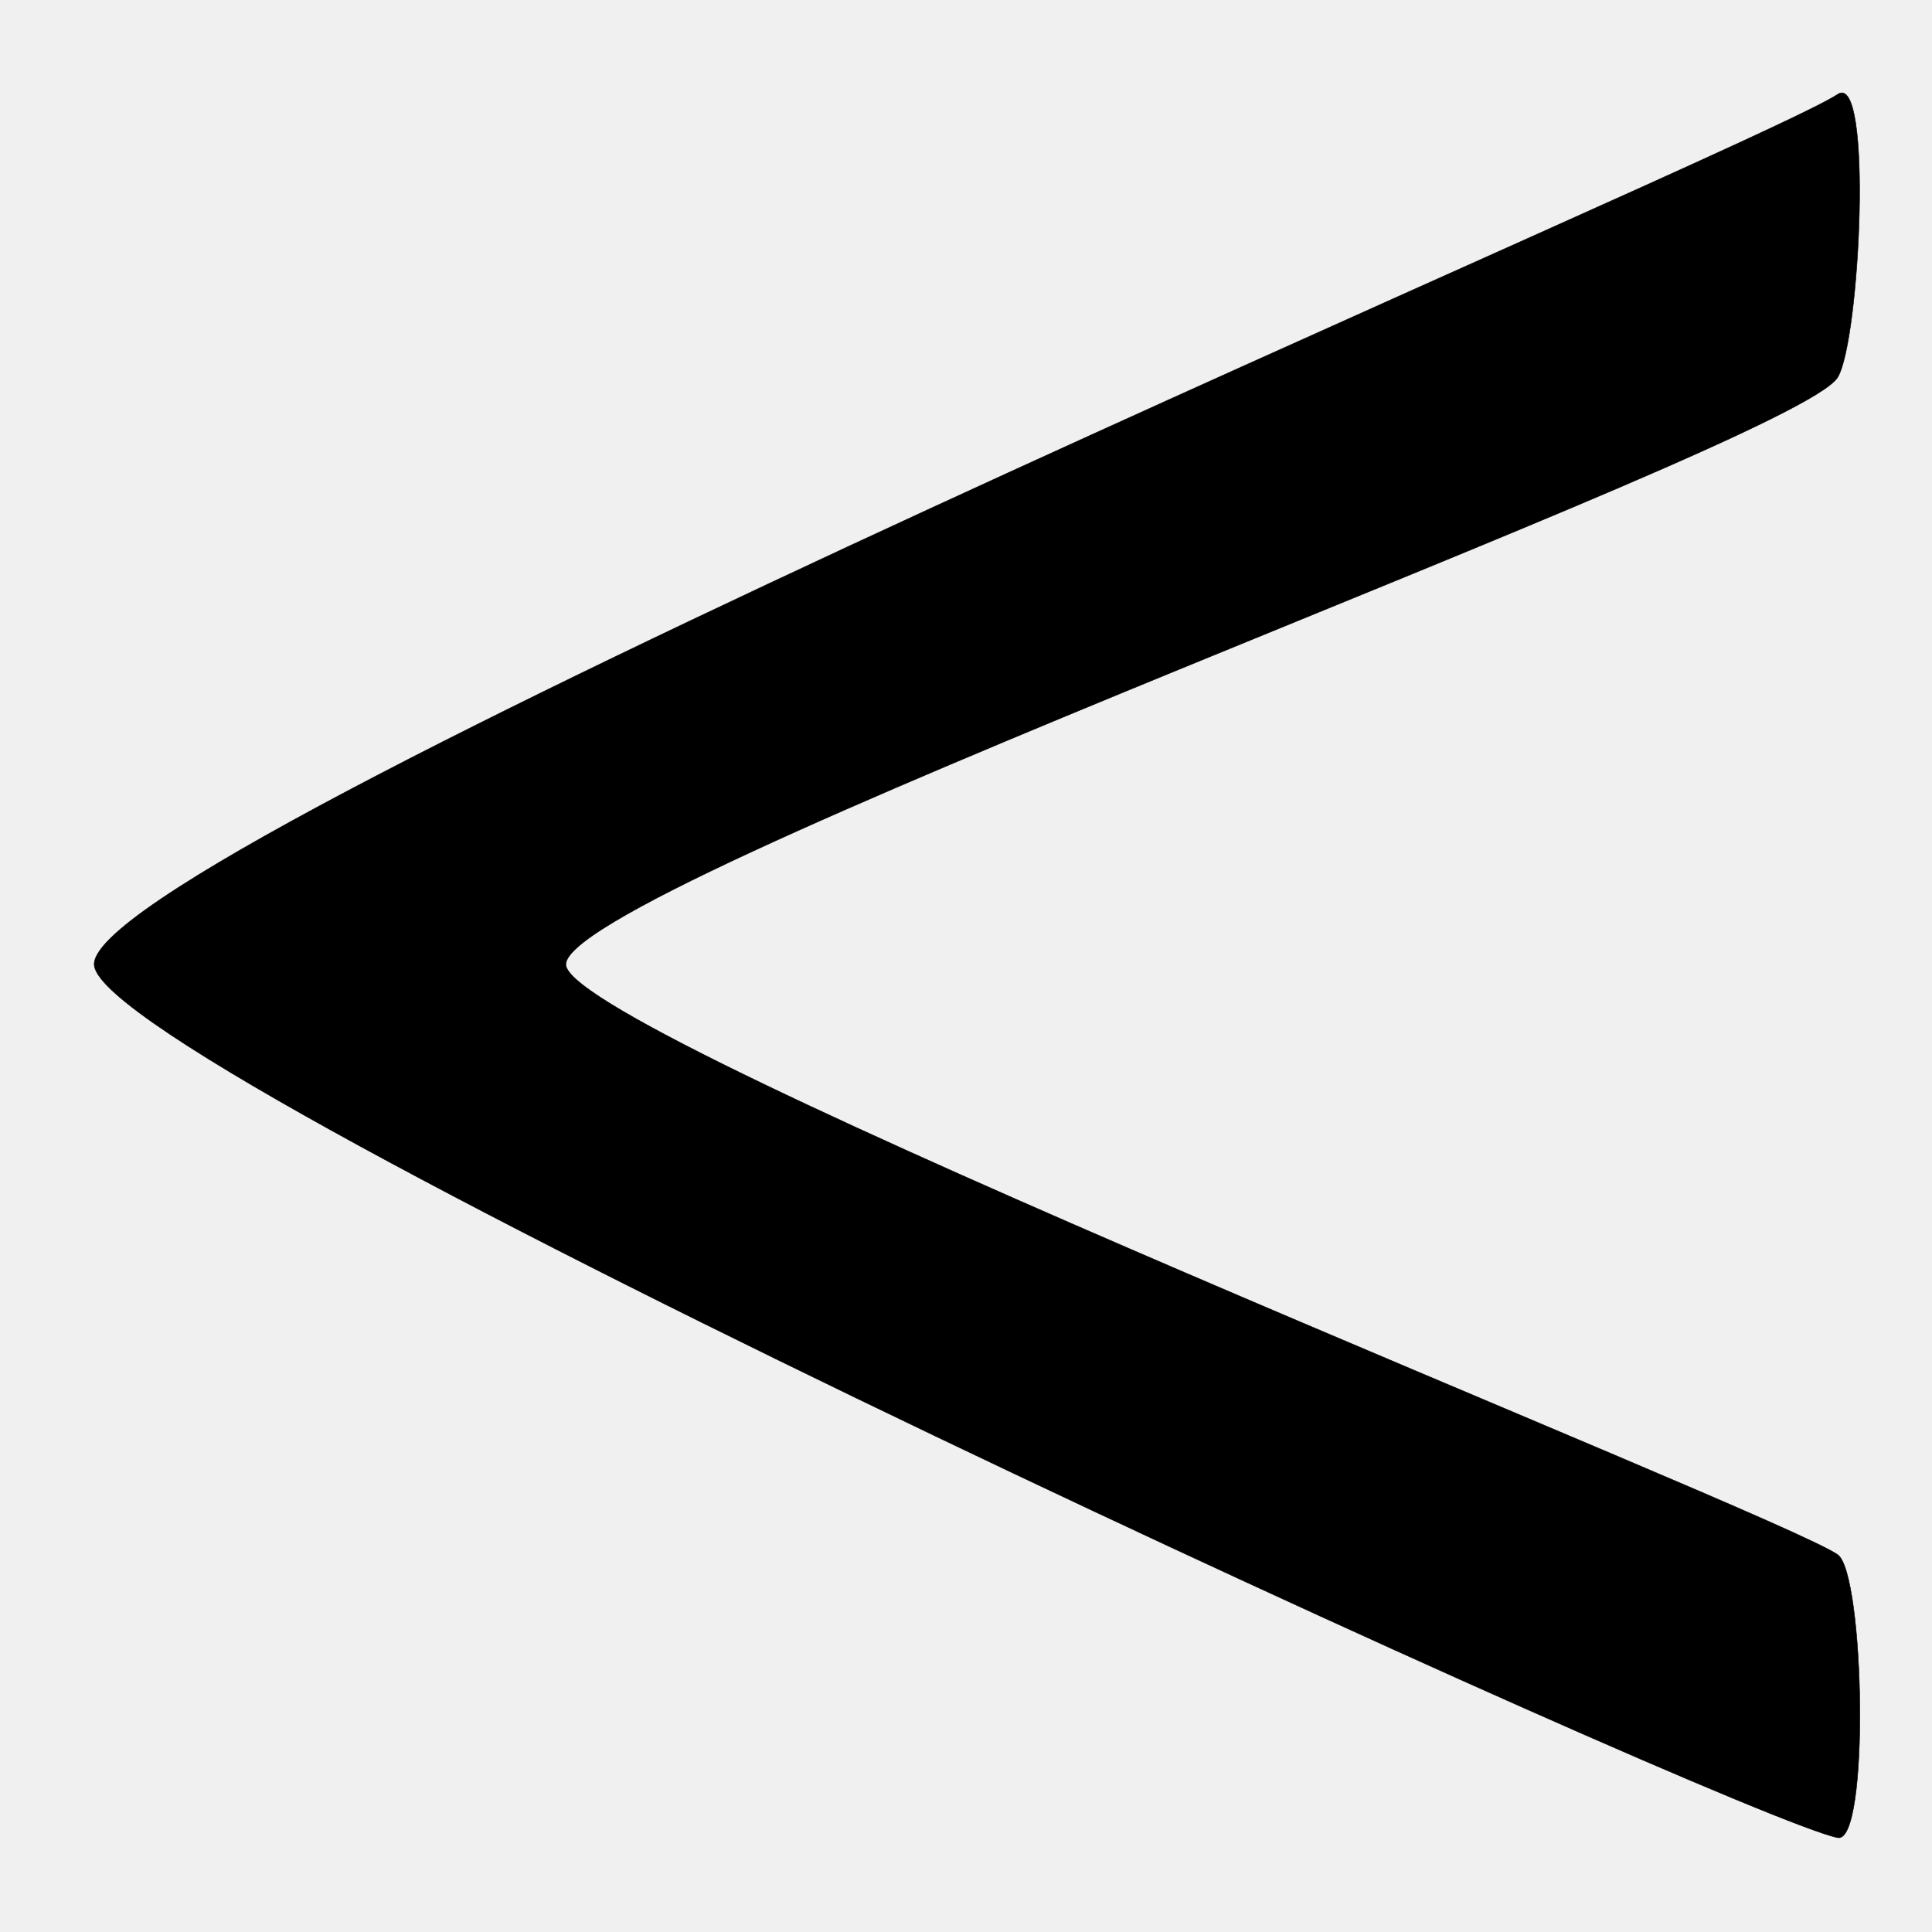
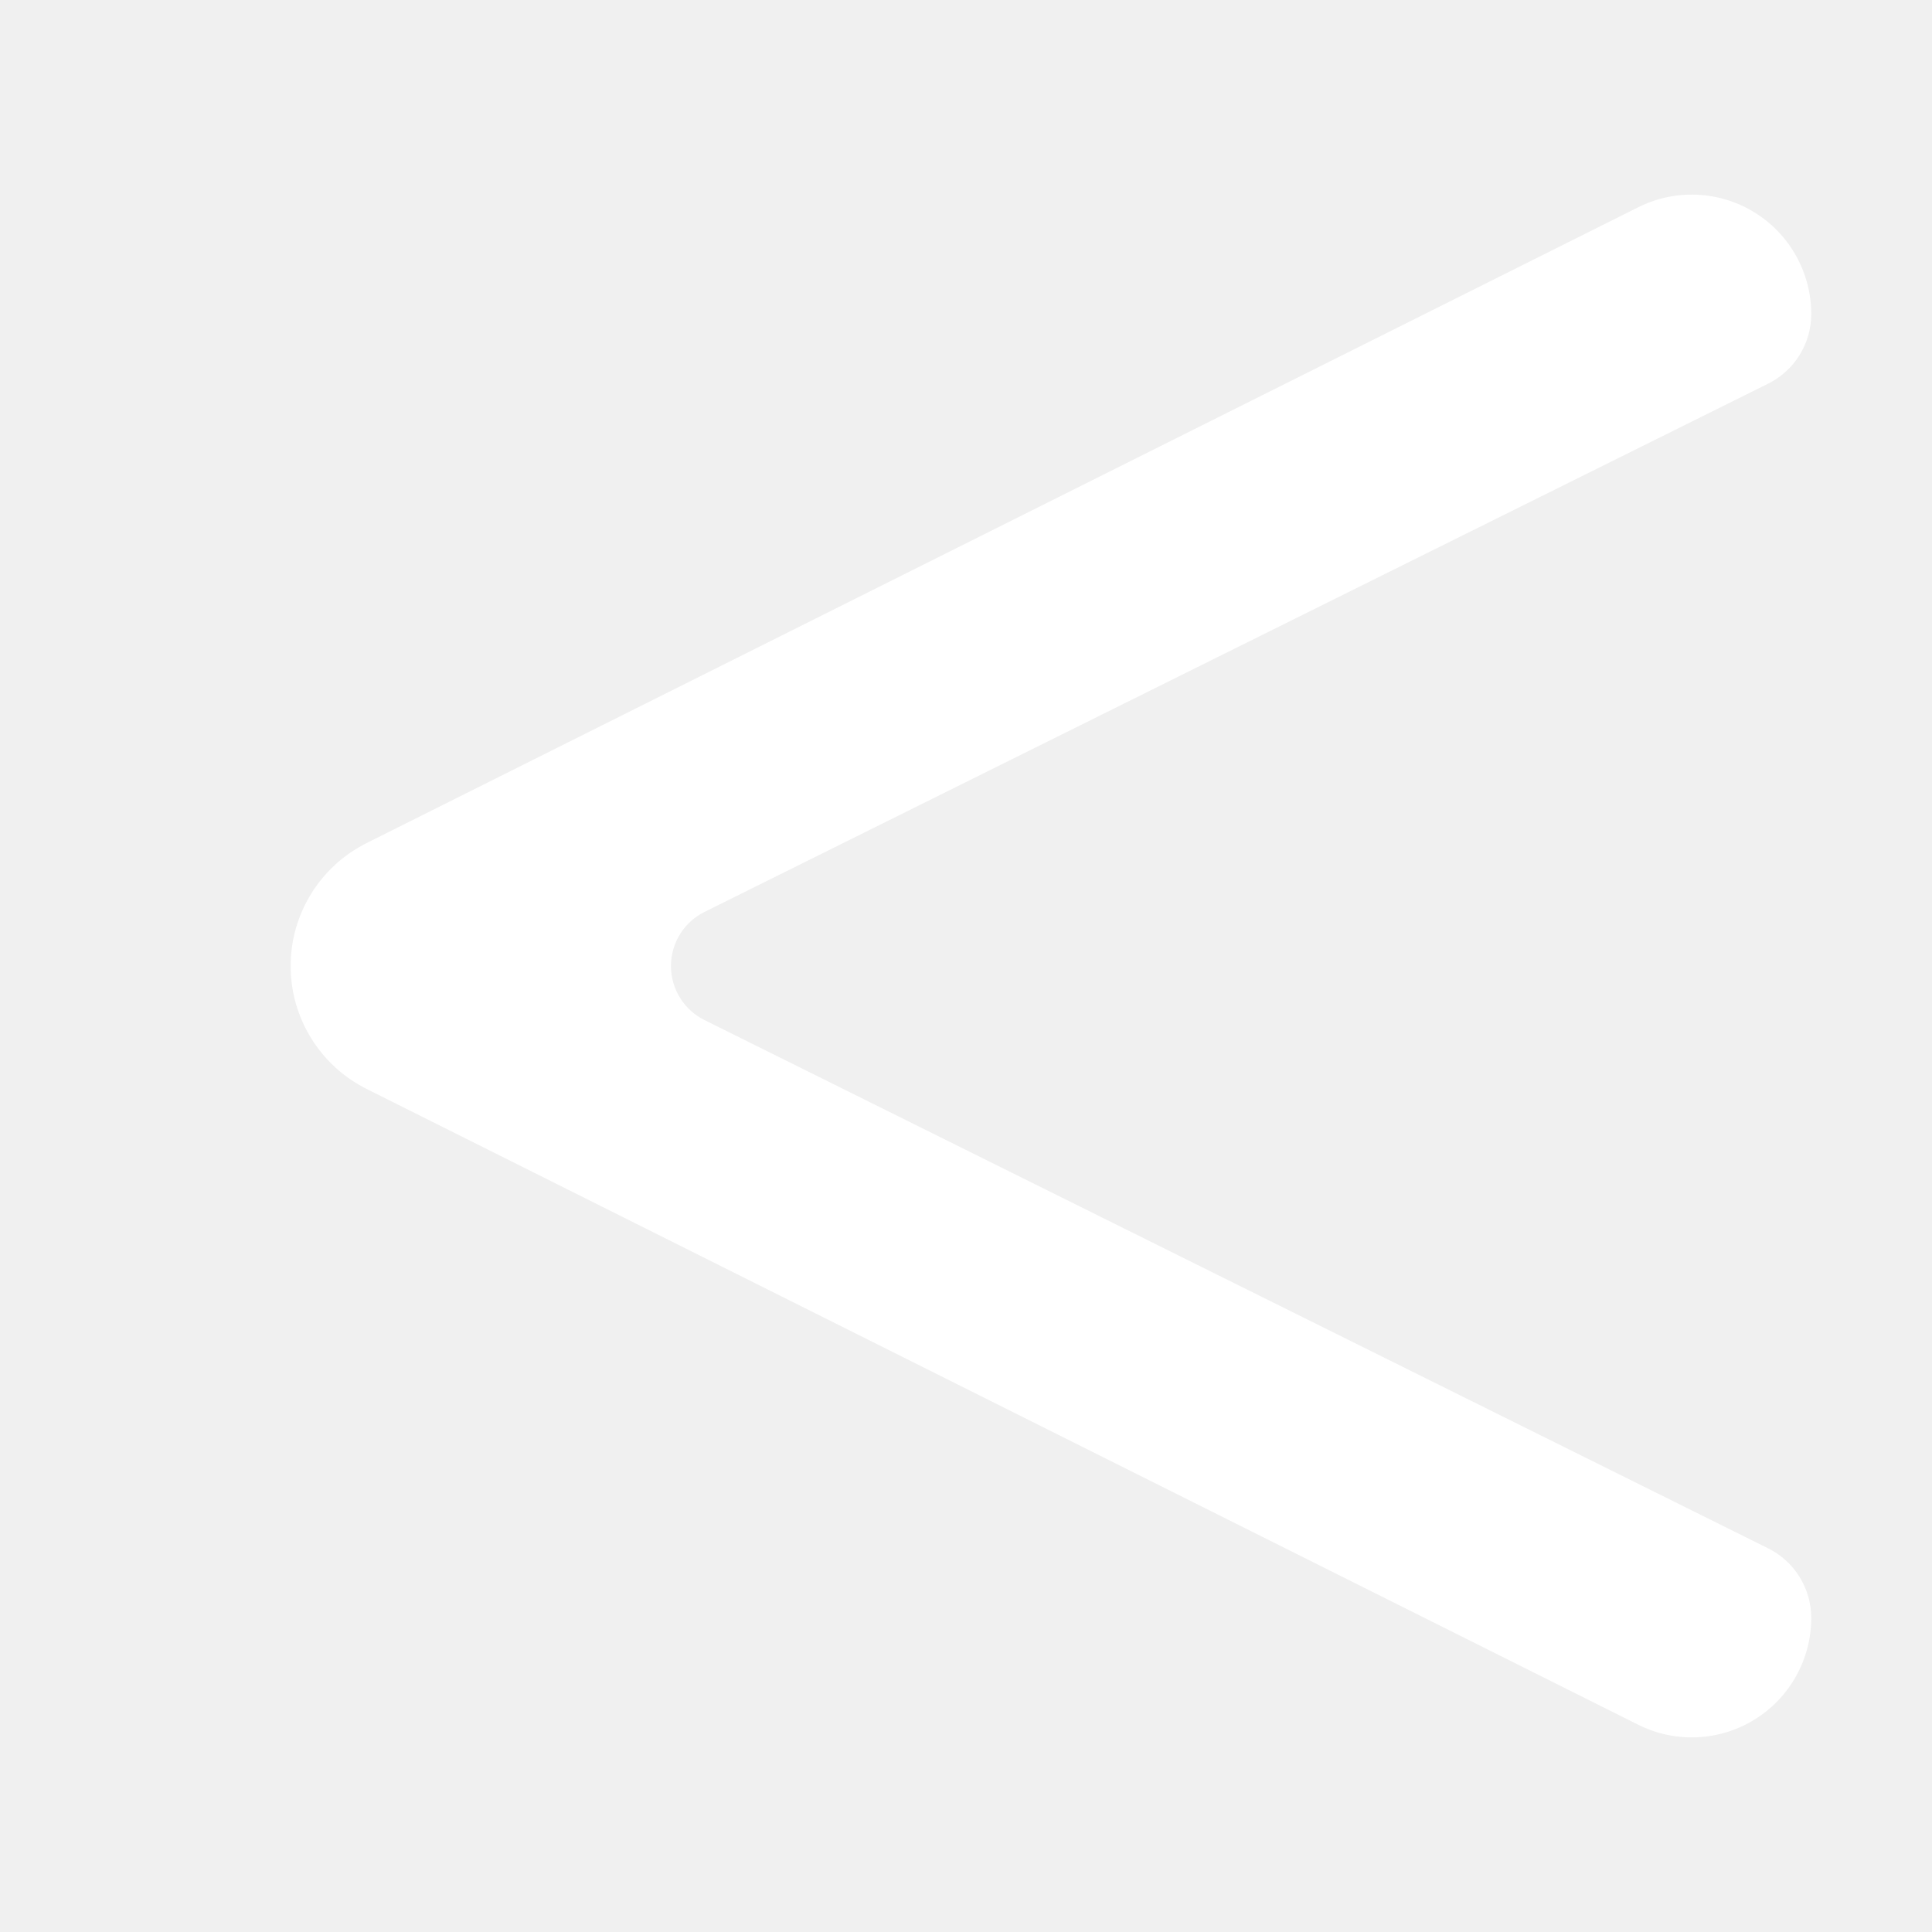
- <svg xmlns="http://www.w3.org/2000/svg" width="100%" height="100%" viewBox="0 0 4096 4096" version="1.1" xml:space="preserve" style="fill-rule:evenodd;clip-rule:evenodd;stroke-linecap:round;stroke-linejoin:round;stroke-miterlimit:1.5;">
-   <path d="M3896,200c-176.571,118.089 -3733.11,1612.95 -3696,1848c37.114,235.053 3483.44,1805.83 3696,1848c68.226,13.537 57.006,-560.146 0,-600c-127.086,-88.848 -2660.01,-1087.74 -2696,-1248c-35.989,-160.264 2606.03,-1101.8 2696,-1248c47.346,-76.937 75.092,-650.22 0,-600Z" style="stroke:#000;stroke-width:1px;" />
+ <svg xmlns="http://www.w3.org/2000/svg" width="100%" height="100%" viewBox="0 0 4000 4000" version="1.1" xml:space="preserve" style="fill-rule:evenodd;clip-rule:evenodd;stroke-linejoin:round;stroke-miterlimit:2;">
+   <path d="M3750,650.336C3750,564.585 3705.6,484.948 3632.66,439.867C3559.71,394.785 3468.63,390.687 3391.93,429.036C2767.23,741.384 1476.53,1386.74 759.053,1745.47C662.645,1793.68 601.747,1892.21 601.747,2000C601.747,2107.79 662.645,2206.32 759.053,2254.53C1476.53,2613.26 2767.23,3258.62 3391.93,3570.96C3468.63,3609.31 3559.71,3605.22 3632.66,3560.13C3705.6,3515.05 3750,3435.41 3750,3349.66L3750,3349.66C3750,3288.61 3715.42,3232.83 3660.74,3205.67C3306.14,3029.56 1990.57,2376.17 1458.57,2111.95C1416.06,2090.84 1389.17,2047.47 1389.17,2000C1389.17,1952.53 1416.06,1909.16 1458.57,1888.05C1990.57,1623.83 3306.14,970.444 3660.74,794.332C3715.42,767.175 3750,711.389 3750,650.336L3750,650.336Z" style="fill:white;" />
</svg>
